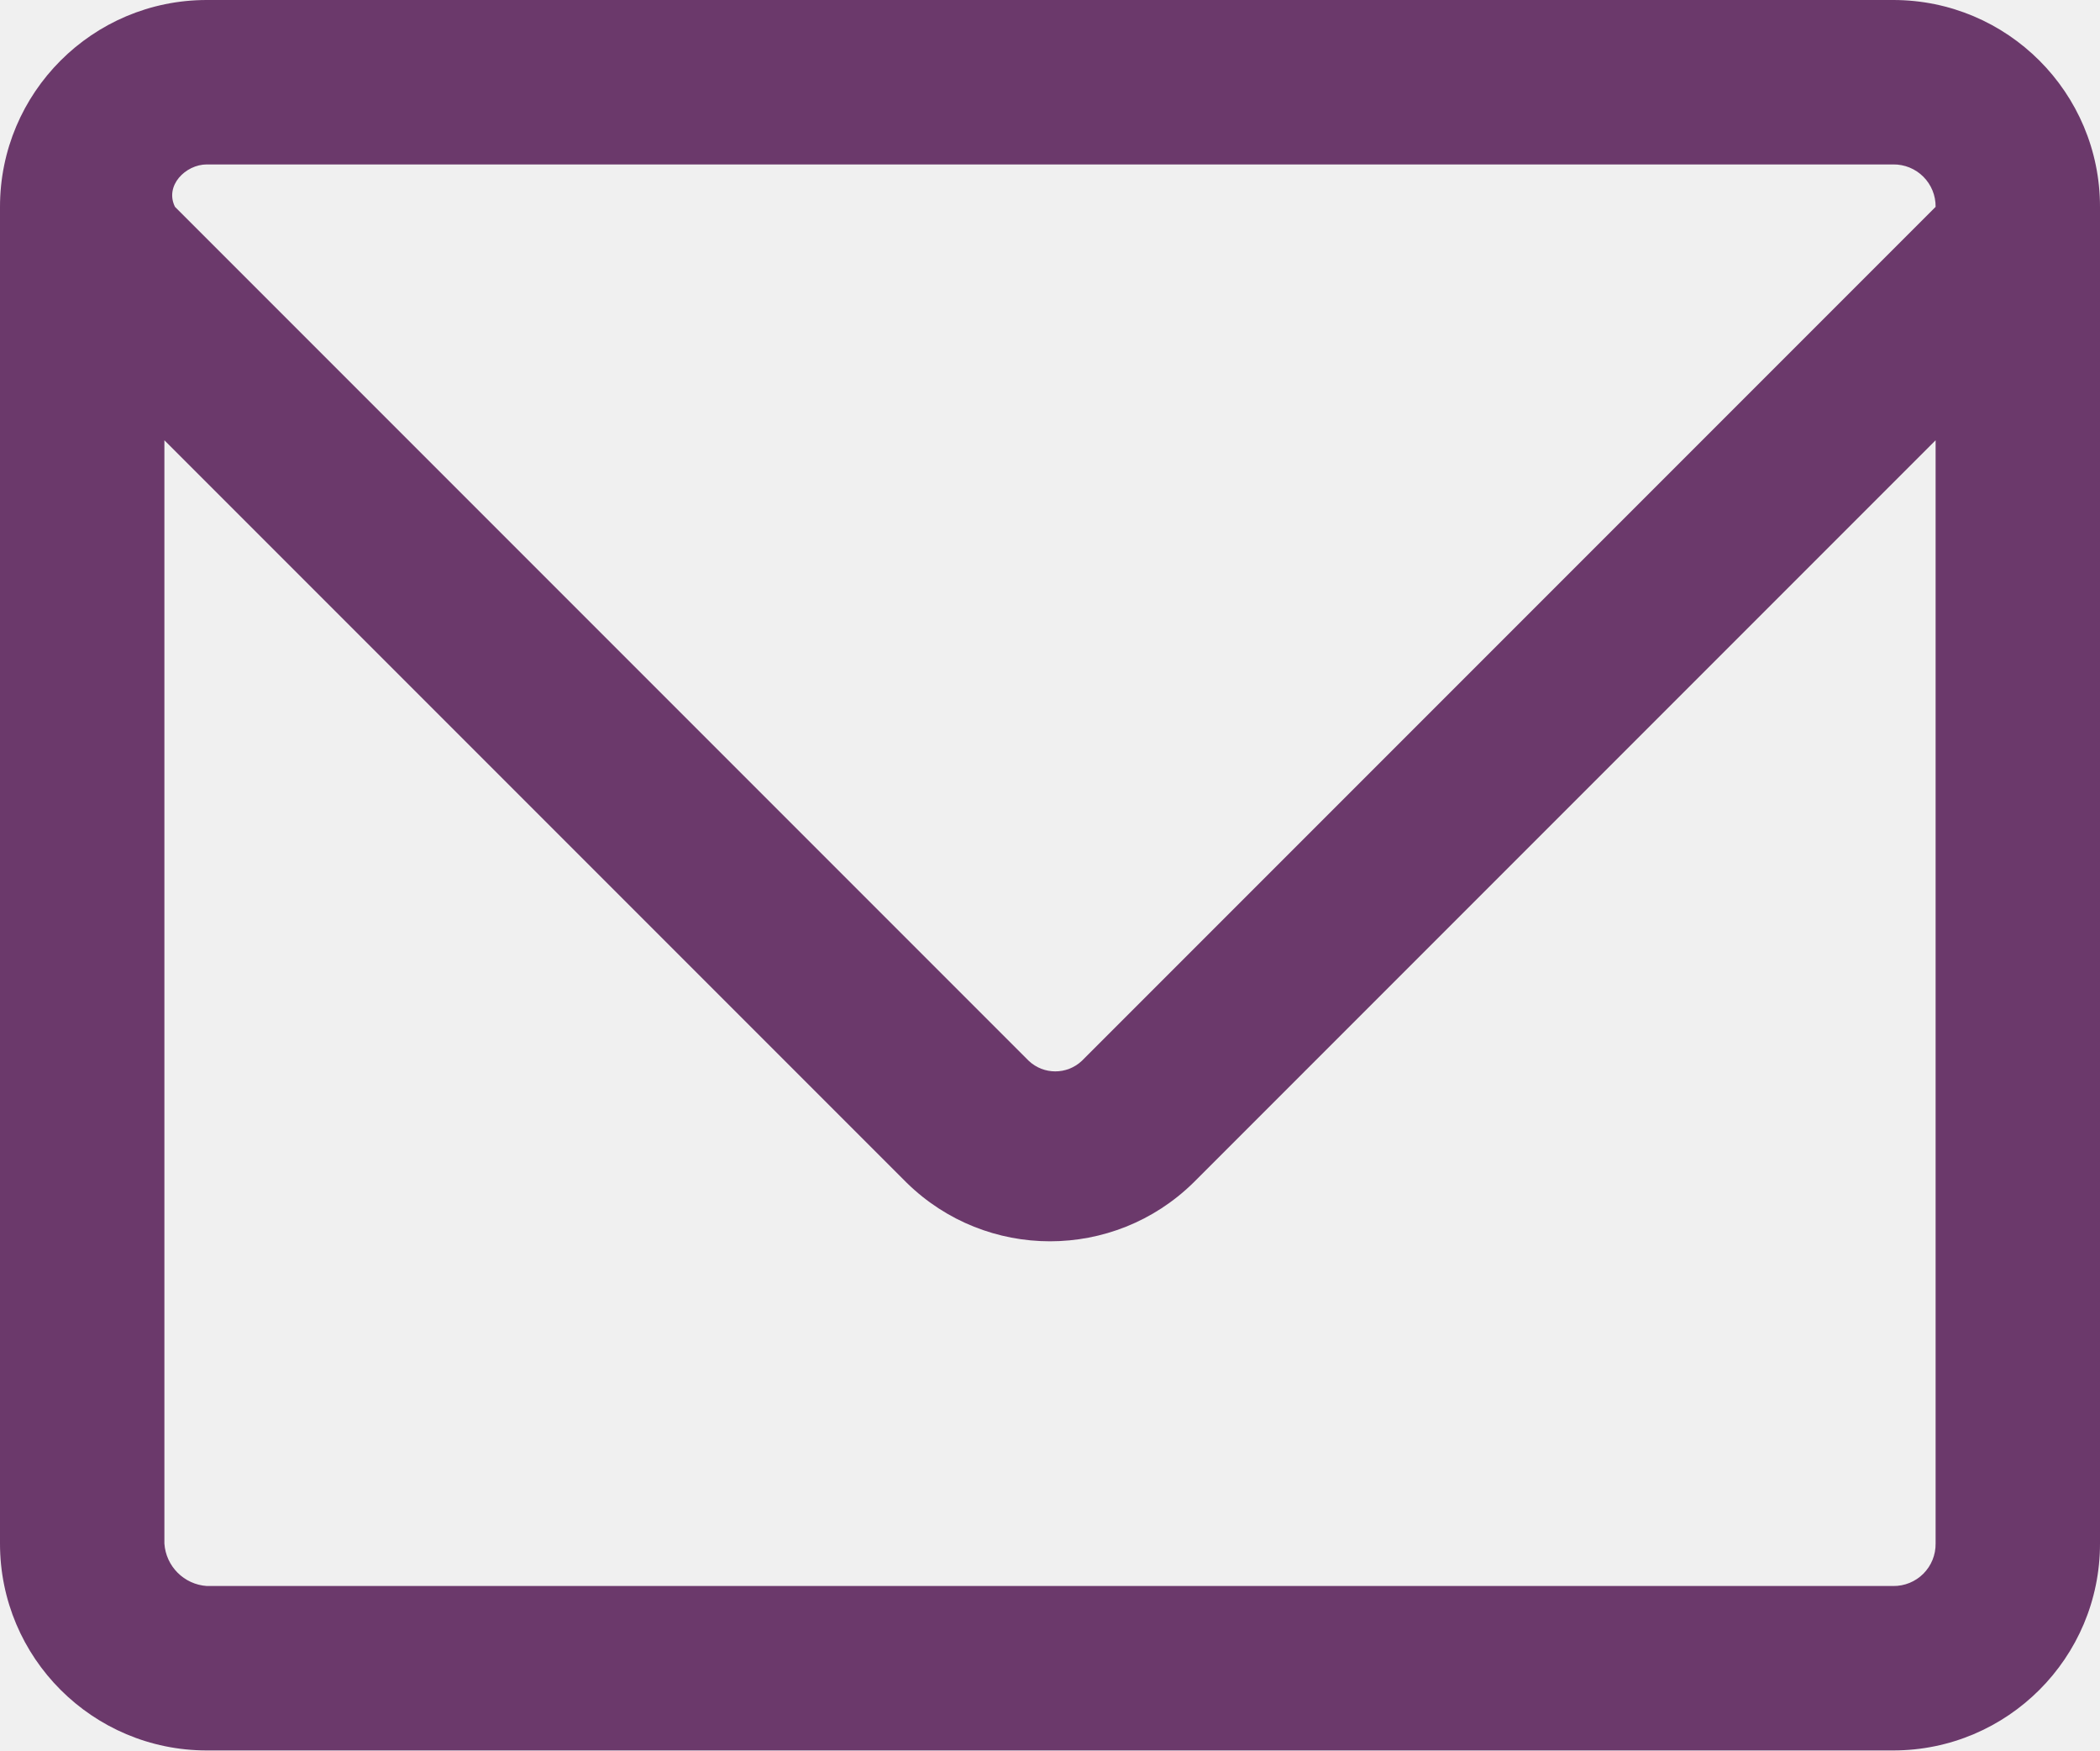
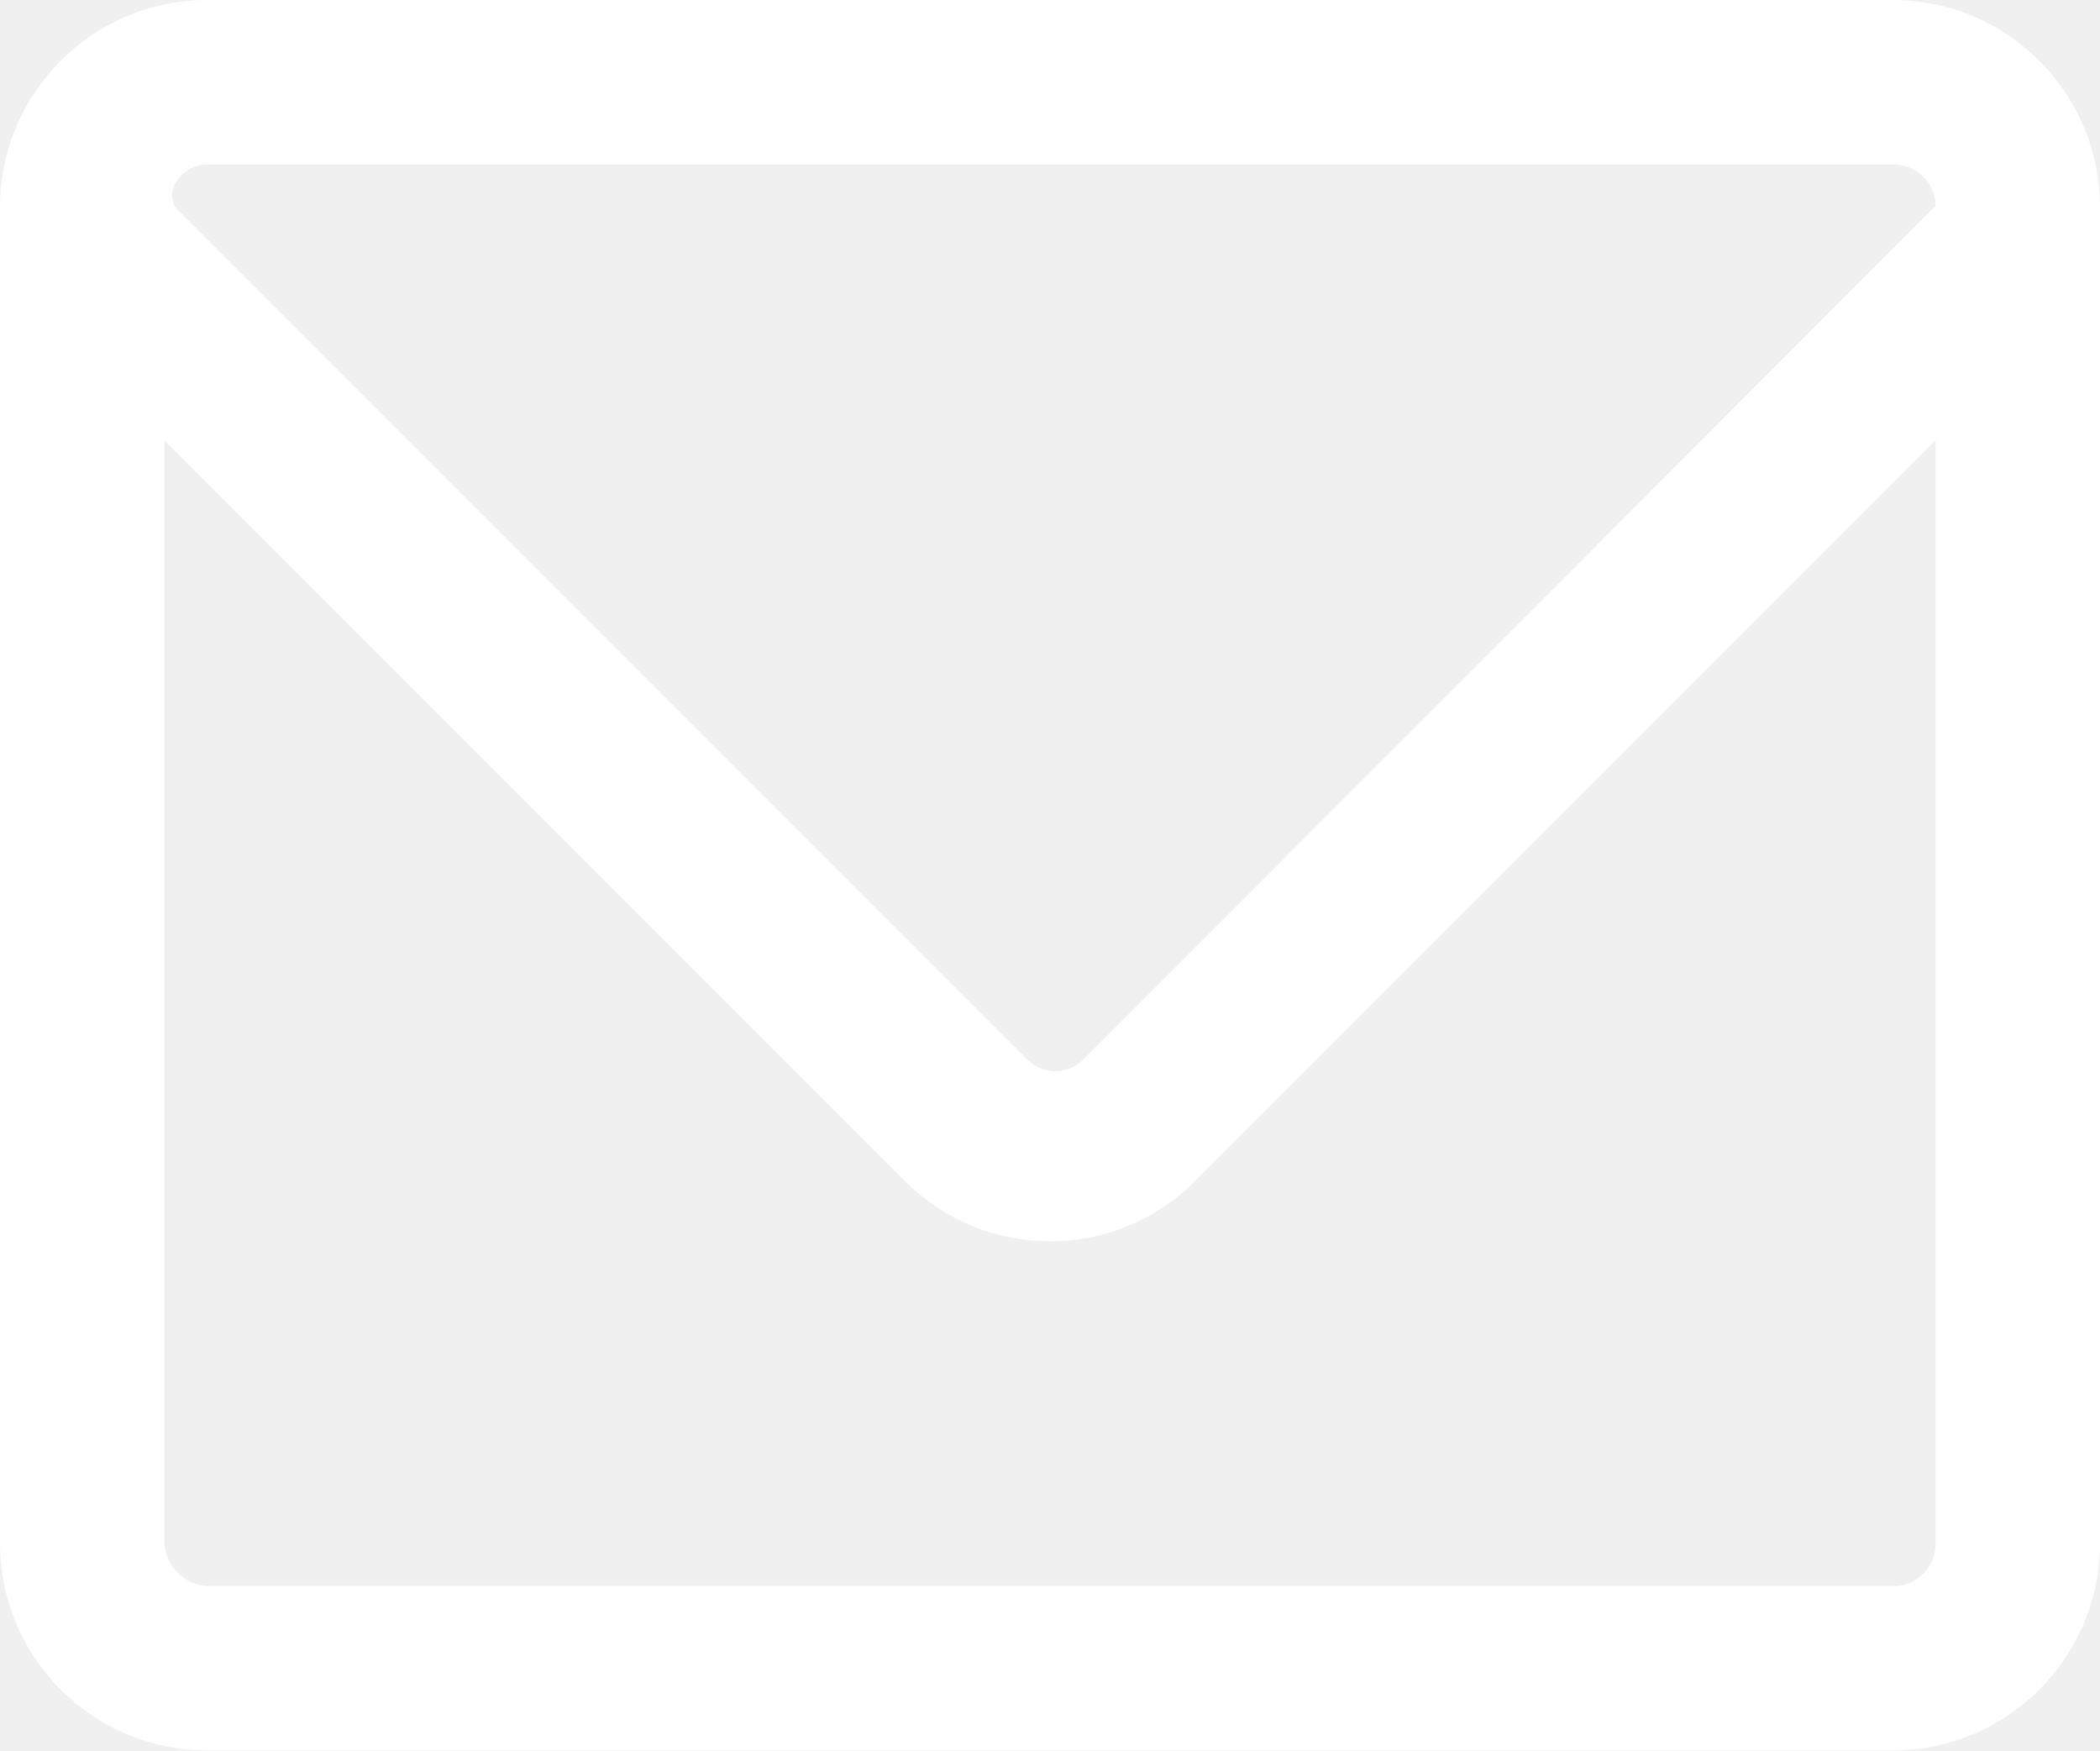
<svg xmlns="http://www.w3.org/2000/svg" viewBox="0 0 39.6 33">
  <defs>
-     <style>.cls-1{fill:#6b396b;}</style>
+     <style>.cls-1{fill:#fff;}</style>
  </defs>
  <g id="Layer_2" data-name="Layer 2">
    <g id="Layer_1-2" data-name="Layer 1">
-       <g id="packet">
-         <path class="cls-1" d="M39.6,3.9A3.9,3.9,0,0,0,35.7,0H3.9A3.9,3.9,0,0,0,0,3.9V29.1A3.9,3.9,0,0,0,3.9,33H35.7a3.9,3.9,0,0,0,3.9-3.9ZM3.9,3.1H35.7a.79.79,0,0,1,.8.8h0L20.4,20a.73.73,0,0,1-1,0L3.3,3.9h0C3.1,3.5,3.5,3.1,3.9,3.1ZM35.7,29.9H3.9a.86.86,0,0,1-.8-.8V8.3l14,14a3.86,3.86,0,0,0,5.4,0l14-14V29.1A.79.79,0,0,1,35.7,29.9Z" />
+       <g id="Layer_2-2" data-name="Layer 2">
+         <g id="Layer_1-2-2" data-name="Layer 1-2">
+           <g id="packet">
+             <path class="cls-1" d="M39.6,3.9A3.91,3.91,0,0,0,35.7,0H3.9A3.91,3.91,0,0,0,0,3.9V29.1A3.91,3.91,0,0,0,3.9,33H35.7a3.91,3.91,0,0,0,3.9-3.9h0ZM3.9,3.1H35.7a.79.79,0,0,1,.8.78v0h0L20.4,20a.74.74,0,0,1-1,0L3.3,3.9h0C3.1,3.5,3.5,3.1,3.9,3.1ZM35.7,29.9H3.9a.86.86,0,0,1-.8-.8V8.3l14,14a3.86,3.86,0,0,0,5.4,0l14-14V29.1a.79.79,0,0,1-.78.8Z" />
+           </g>
+         </g>
      </g>
    </g>
  </g>
</svg>
